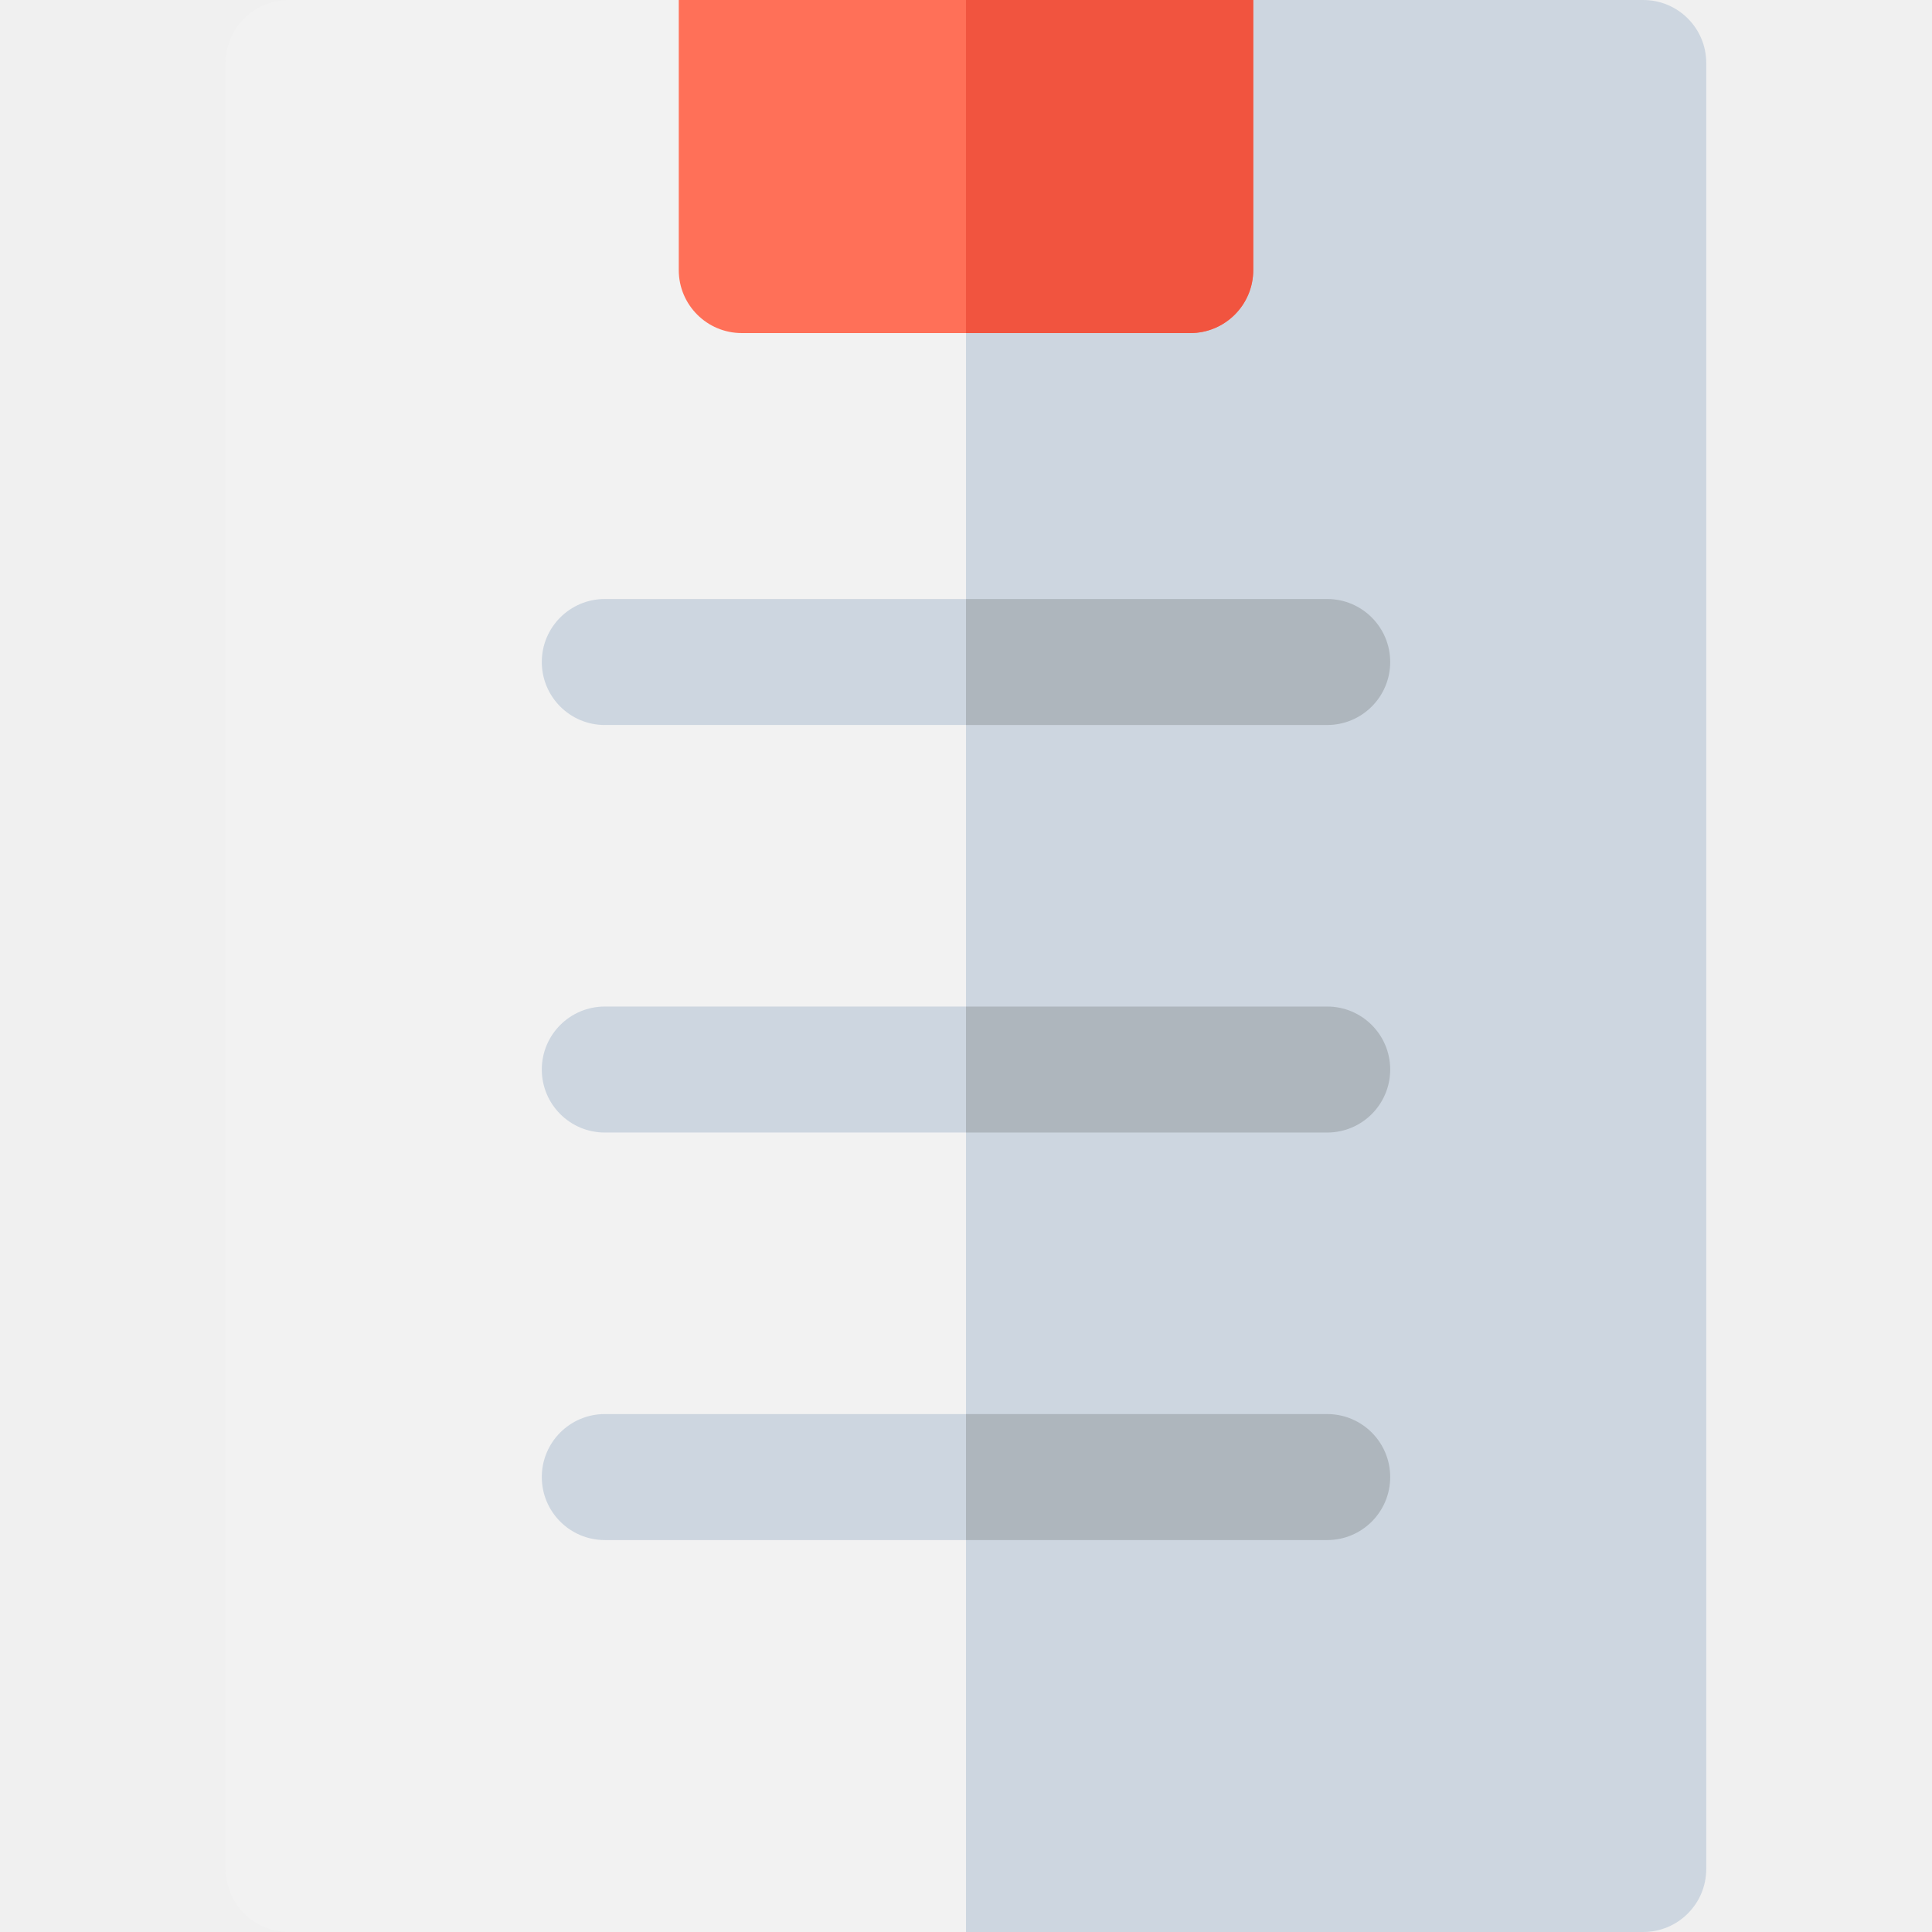
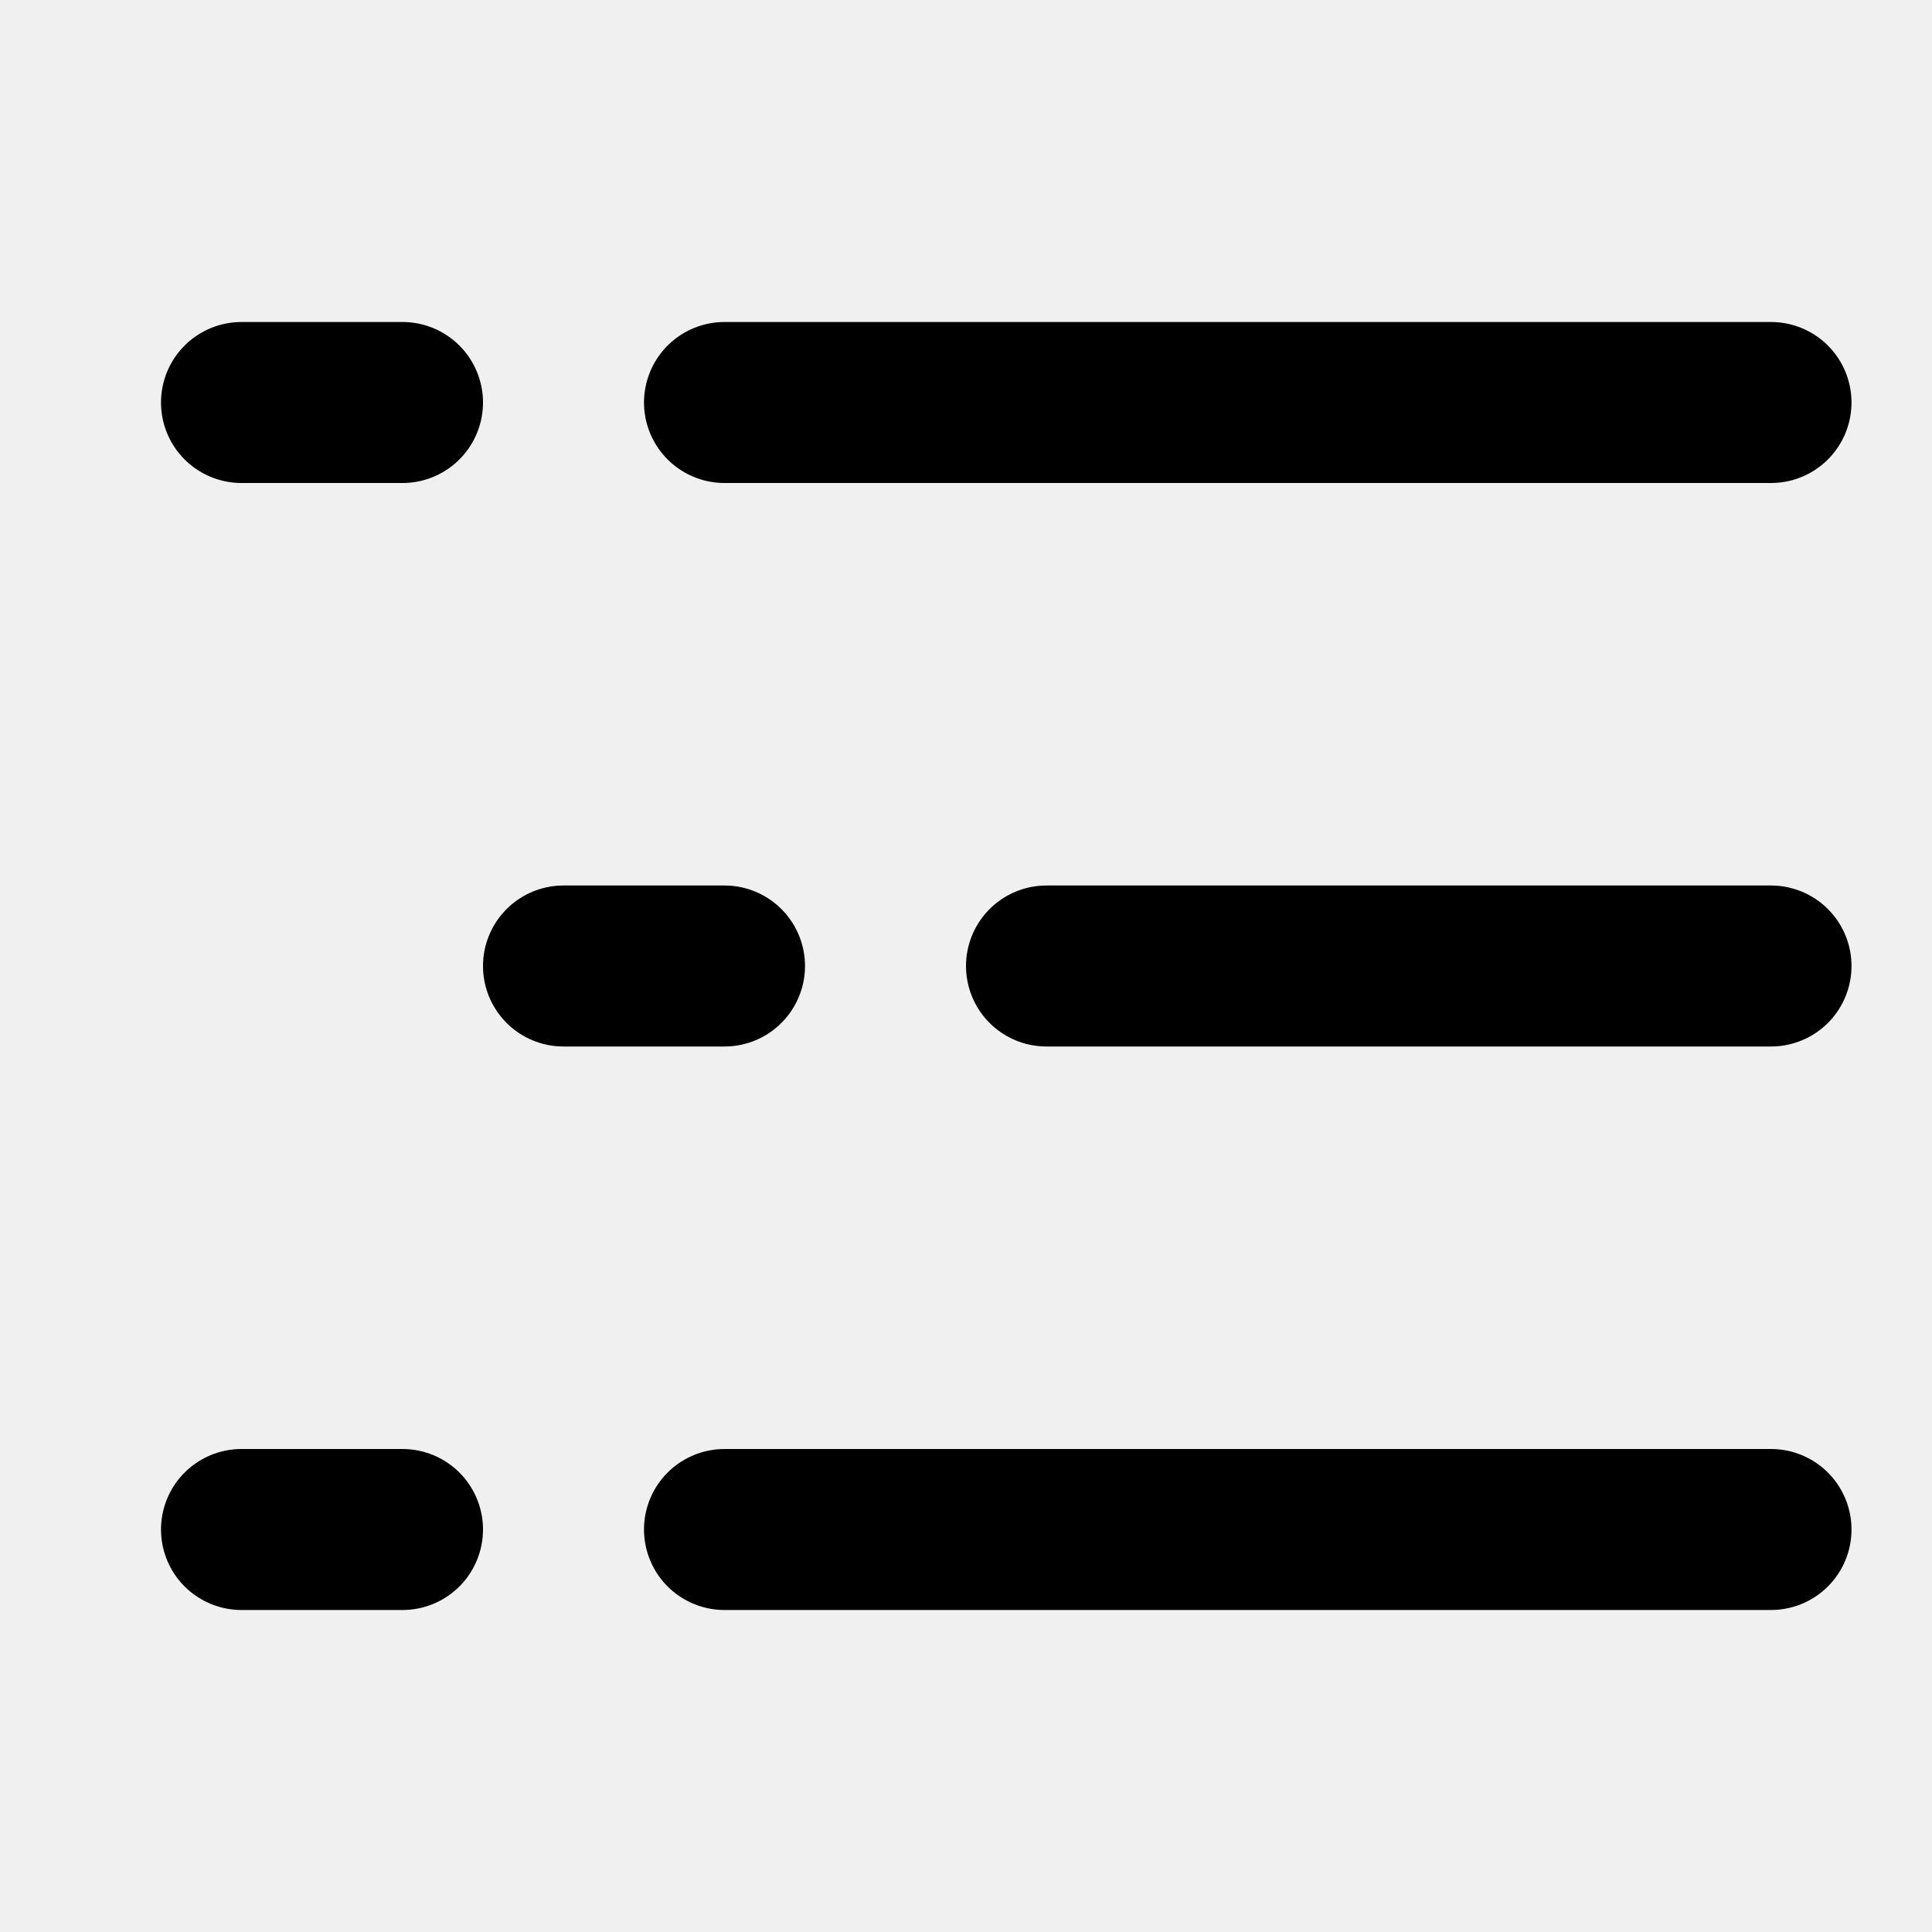
- <svg xmlns="http://www.w3.org/2000/svg" version="1.1" id="Layer_1" x="0px" y="0px" viewBox="0 0 512 512" style="enable-background:new 0 0 512 512;" xml:space="preserve">
-   <path style="fill:#F2F2F2;" d="M435.478,512H76.522c-9.22,0-16.696-7.475-16.696-16.696V16.696C59.826,7.475,67.301,0,76.522,0  h358.957c9.22,0,16.696,7.475,16.696,16.696v478.609C452.174,504.525,444.699,512,435.478,512z" />
-   <path style="fill:#CDD6E0;" d="M435.478,0H256v512h179.478c9.22,0,16.696-7.475,16.696-16.696V16.696  C452.174,7.475,444.699,0,435.478,0z" />
-   <path style="fill:#FF7058;" d="M315.426,88.267H196.575c-9.22,0-16.696-7.475-16.696-16.696V0h152.243v71.571  C332.122,80.792,324.647,88.267,315.426,88.267z" />
-   <g>
-     <path style="fill:#CDD6E0;" d="M351.722,192.135H160.278c-9.22,0-16.696-7.475-16.696-16.696c0-9.22,7.475-16.696,16.696-16.696   h191.443c9.22,0,16.696,7.475,16.696,16.696C368.417,184.659,360.942,192.135,351.722,192.135z" />
-     <path style="fill:#CDD6E0;" d="M351.722,300.133H160.278c-9.22,0-16.696-7.475-16.696-16.696s7.475-16.696,16.696-16.696h191.443   c9.22,0,16.696,7.475,16.696,16.696S360.942,300.133,351.722,300.133z" />
-     <path style="fill:#CDD6E0;" d="M351.722,408.133H160.278c-9.22,0-16.696-7.475-16.696-16.696s7.475-16.696,16.696-16.696h191.443   c9.22,0,16.696,7.475,16.696,16.696S360.942,408.133,351.722,408.133z" />
-   </g>
-   <path style="fill:#F1543F;" d="M256,0v88.267h59.426c9.22,0,16.696-7.475,16.696-16.696V0H256z" />
-   <g>
-     <path style="fill:#AEB6BD;" d="M351.722,158.743H256v33.391h95.722c9.22,0,16.696-7.475,16.696-16.696   C368.417,166.219,360.942,158.743,351.722,158.743z" />
-     <path style="fill:#AEB6BD;" d="M351.722,266.742H256v33.391h95.722c9.22,0,16.696-7.475,16.696-16.696   S360.942,266.742,351.722,266.742z" />
-     <path style="fill:#AEB6BD;" d="M351.722,374.742H256v33.391h95.722c9.22,0,16.696-7.475,16.696-16.696   S360.942,374.742,351.722,374.742z" />
-   </g>
-   <g>
- </g>
-   <g>
- </g>
-   <g>
- </g>
-   <g>
- </g>
-   <g>
- </g>
-   <g>
- </g>
-   <g>
- </g>
-   <g>
- </g>
-   <g>
- </g>
-   <g>
- </g>
-   <g>
- </g>
-   <g>
- </g>
-   <g>
- </g>
-   <g>
- </g>
-   <g>
- </g>
+ <svg xmlns="http://www.w3.org/2000/svg" width="48px" height="48px" viewBox="0 0 48 48" fill="none">
+   <rect width="48" height="48" fill="white" fill-opacity="0.01" />
+   <path d="M26 24L44 24" stroke="black" stroke-width="4" stroke-linecap="round" stroke-linejoin="round" />
+   <path d="M14 24L18 24" stroke="black" stroke-width="4" stroke-linecap="round" stroke-linejoin="round" />
+   <path d="M18 38H44" stroke="black" stroke-width="4" stroke-linecap="round" stroke-linejoin="round" />
+   <path d="M6 38H10" stroke="black" stroke-width="4" stroke-linecap="round" stroke-linejoin="round" />
+   <path d="M18 10H44" stroke="black" stroke-width="4" stroke-linecap="round" stroke-linejoin="round" />
+   <path d="M6 10H10" stroke="black" stroke-width="4" stroke-linecap="round" stroke-linejoin="round" />
</svg>
